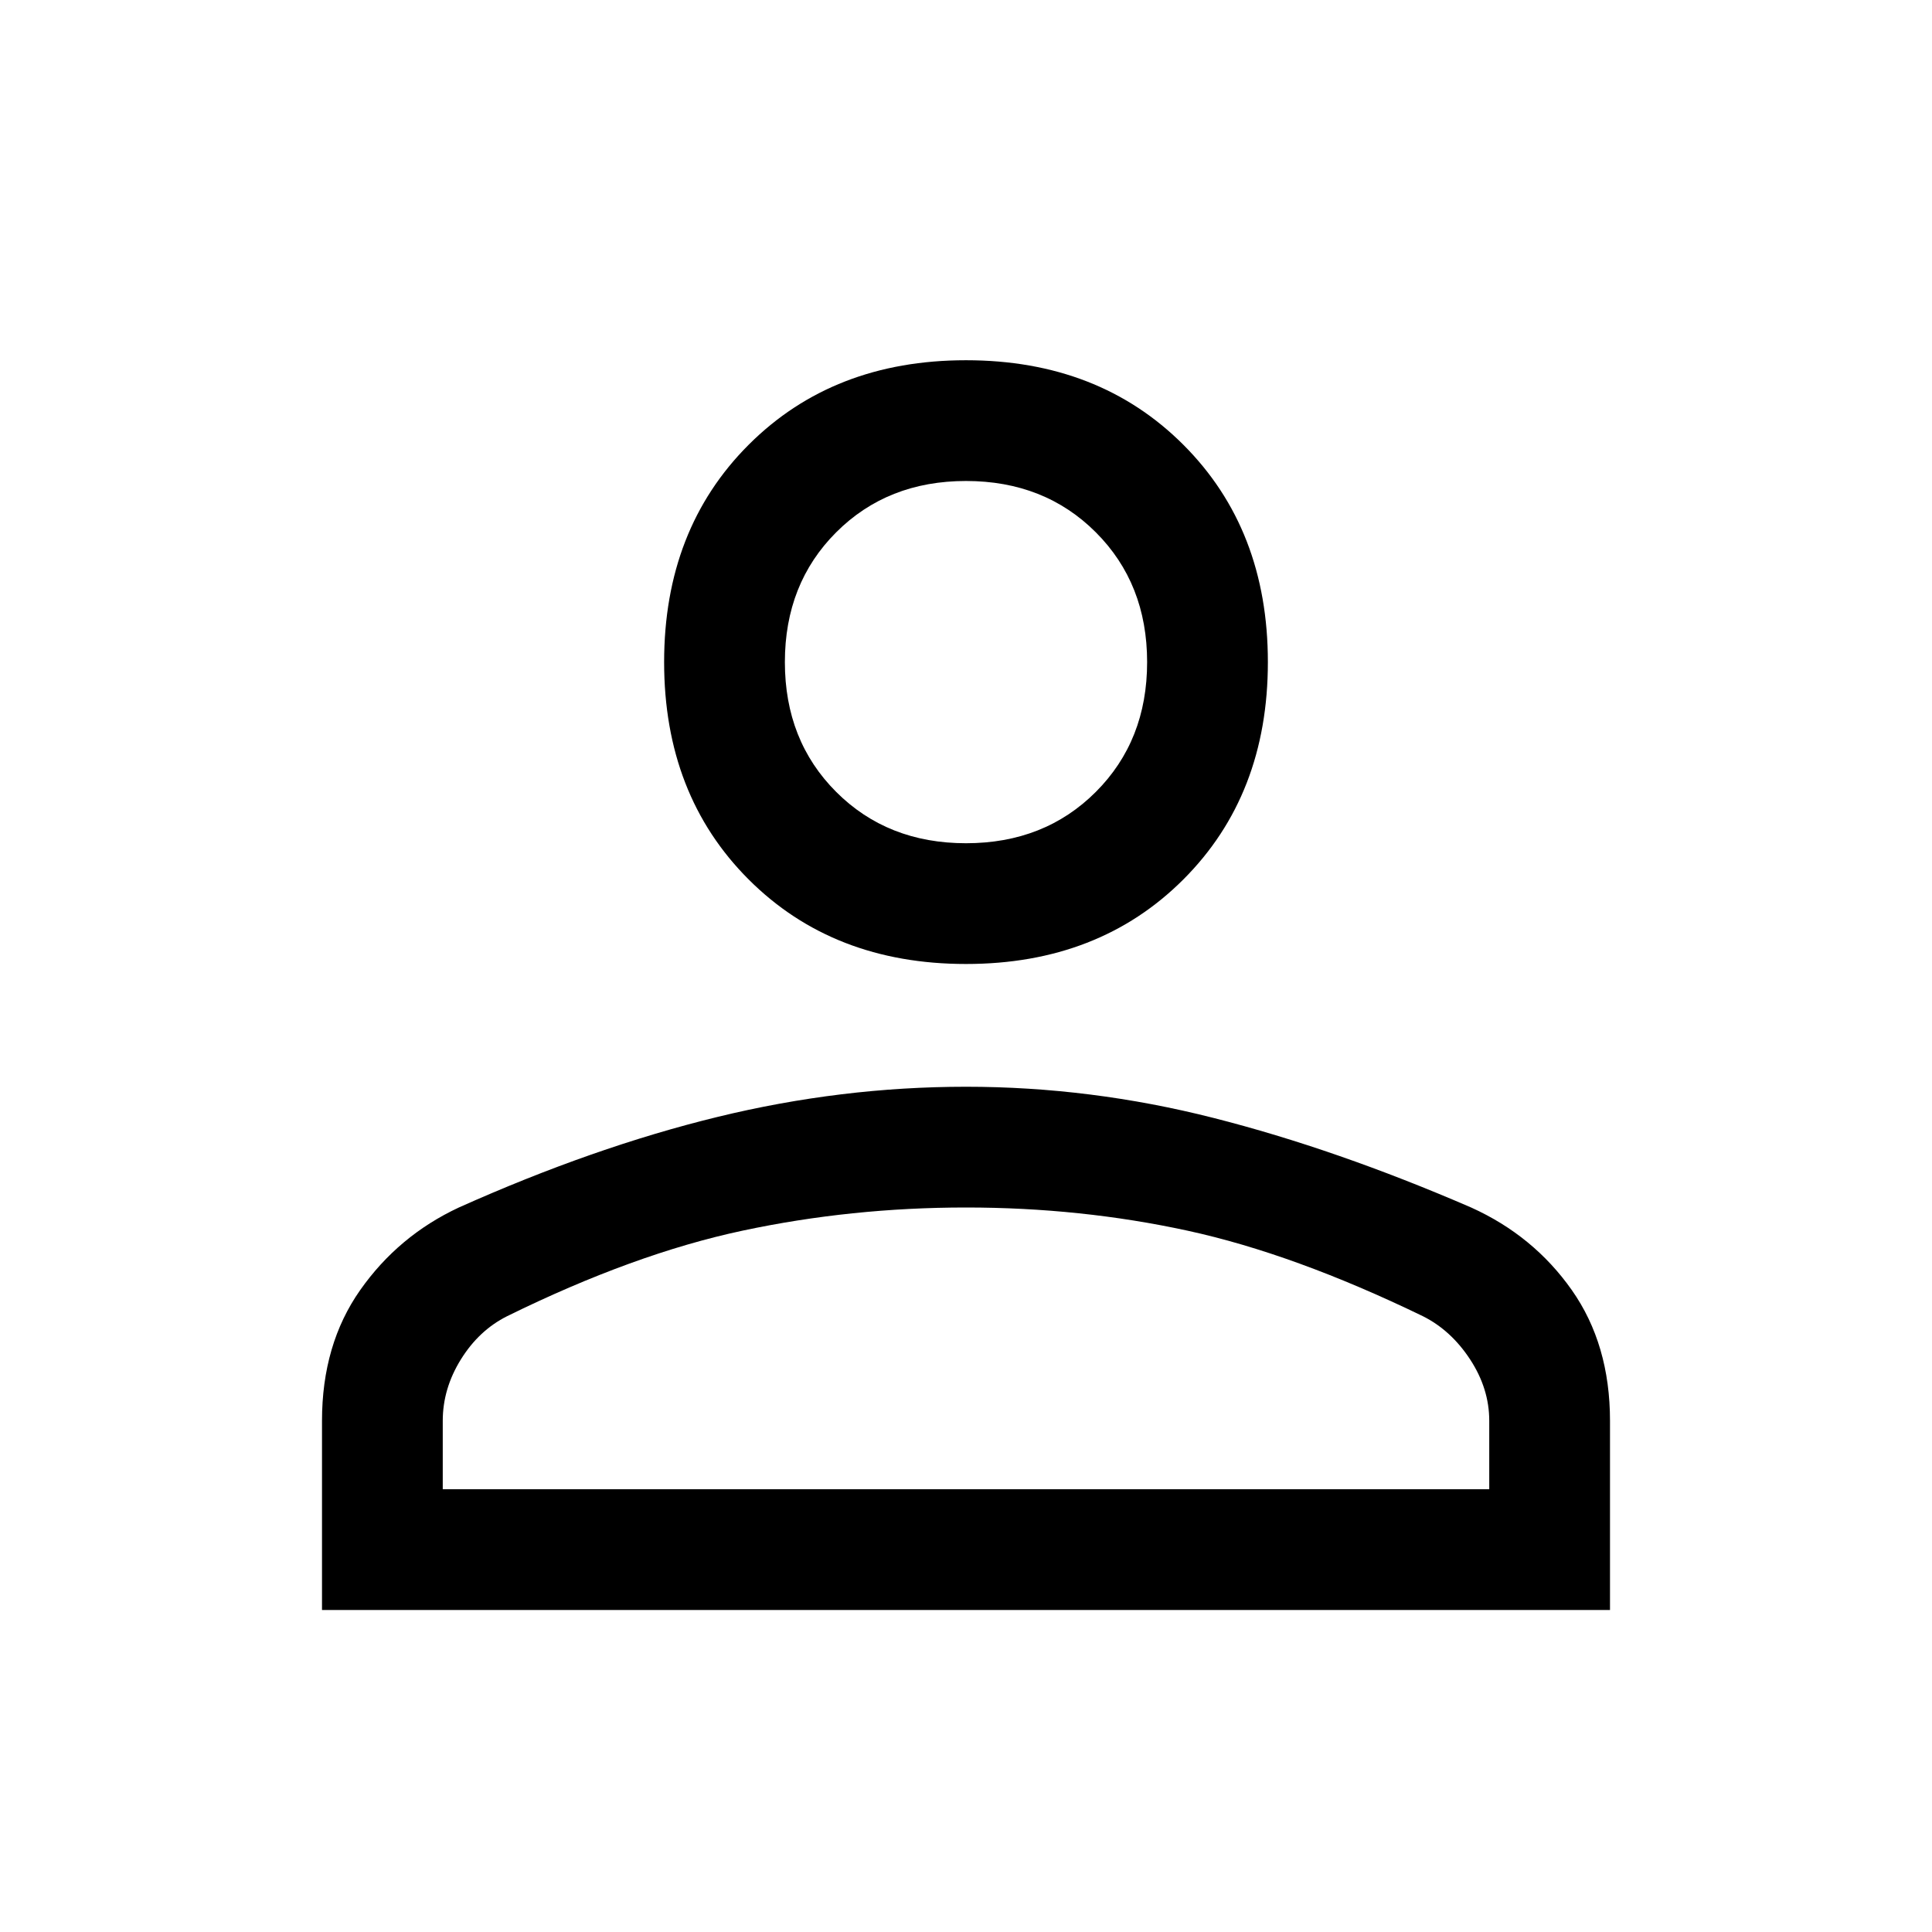
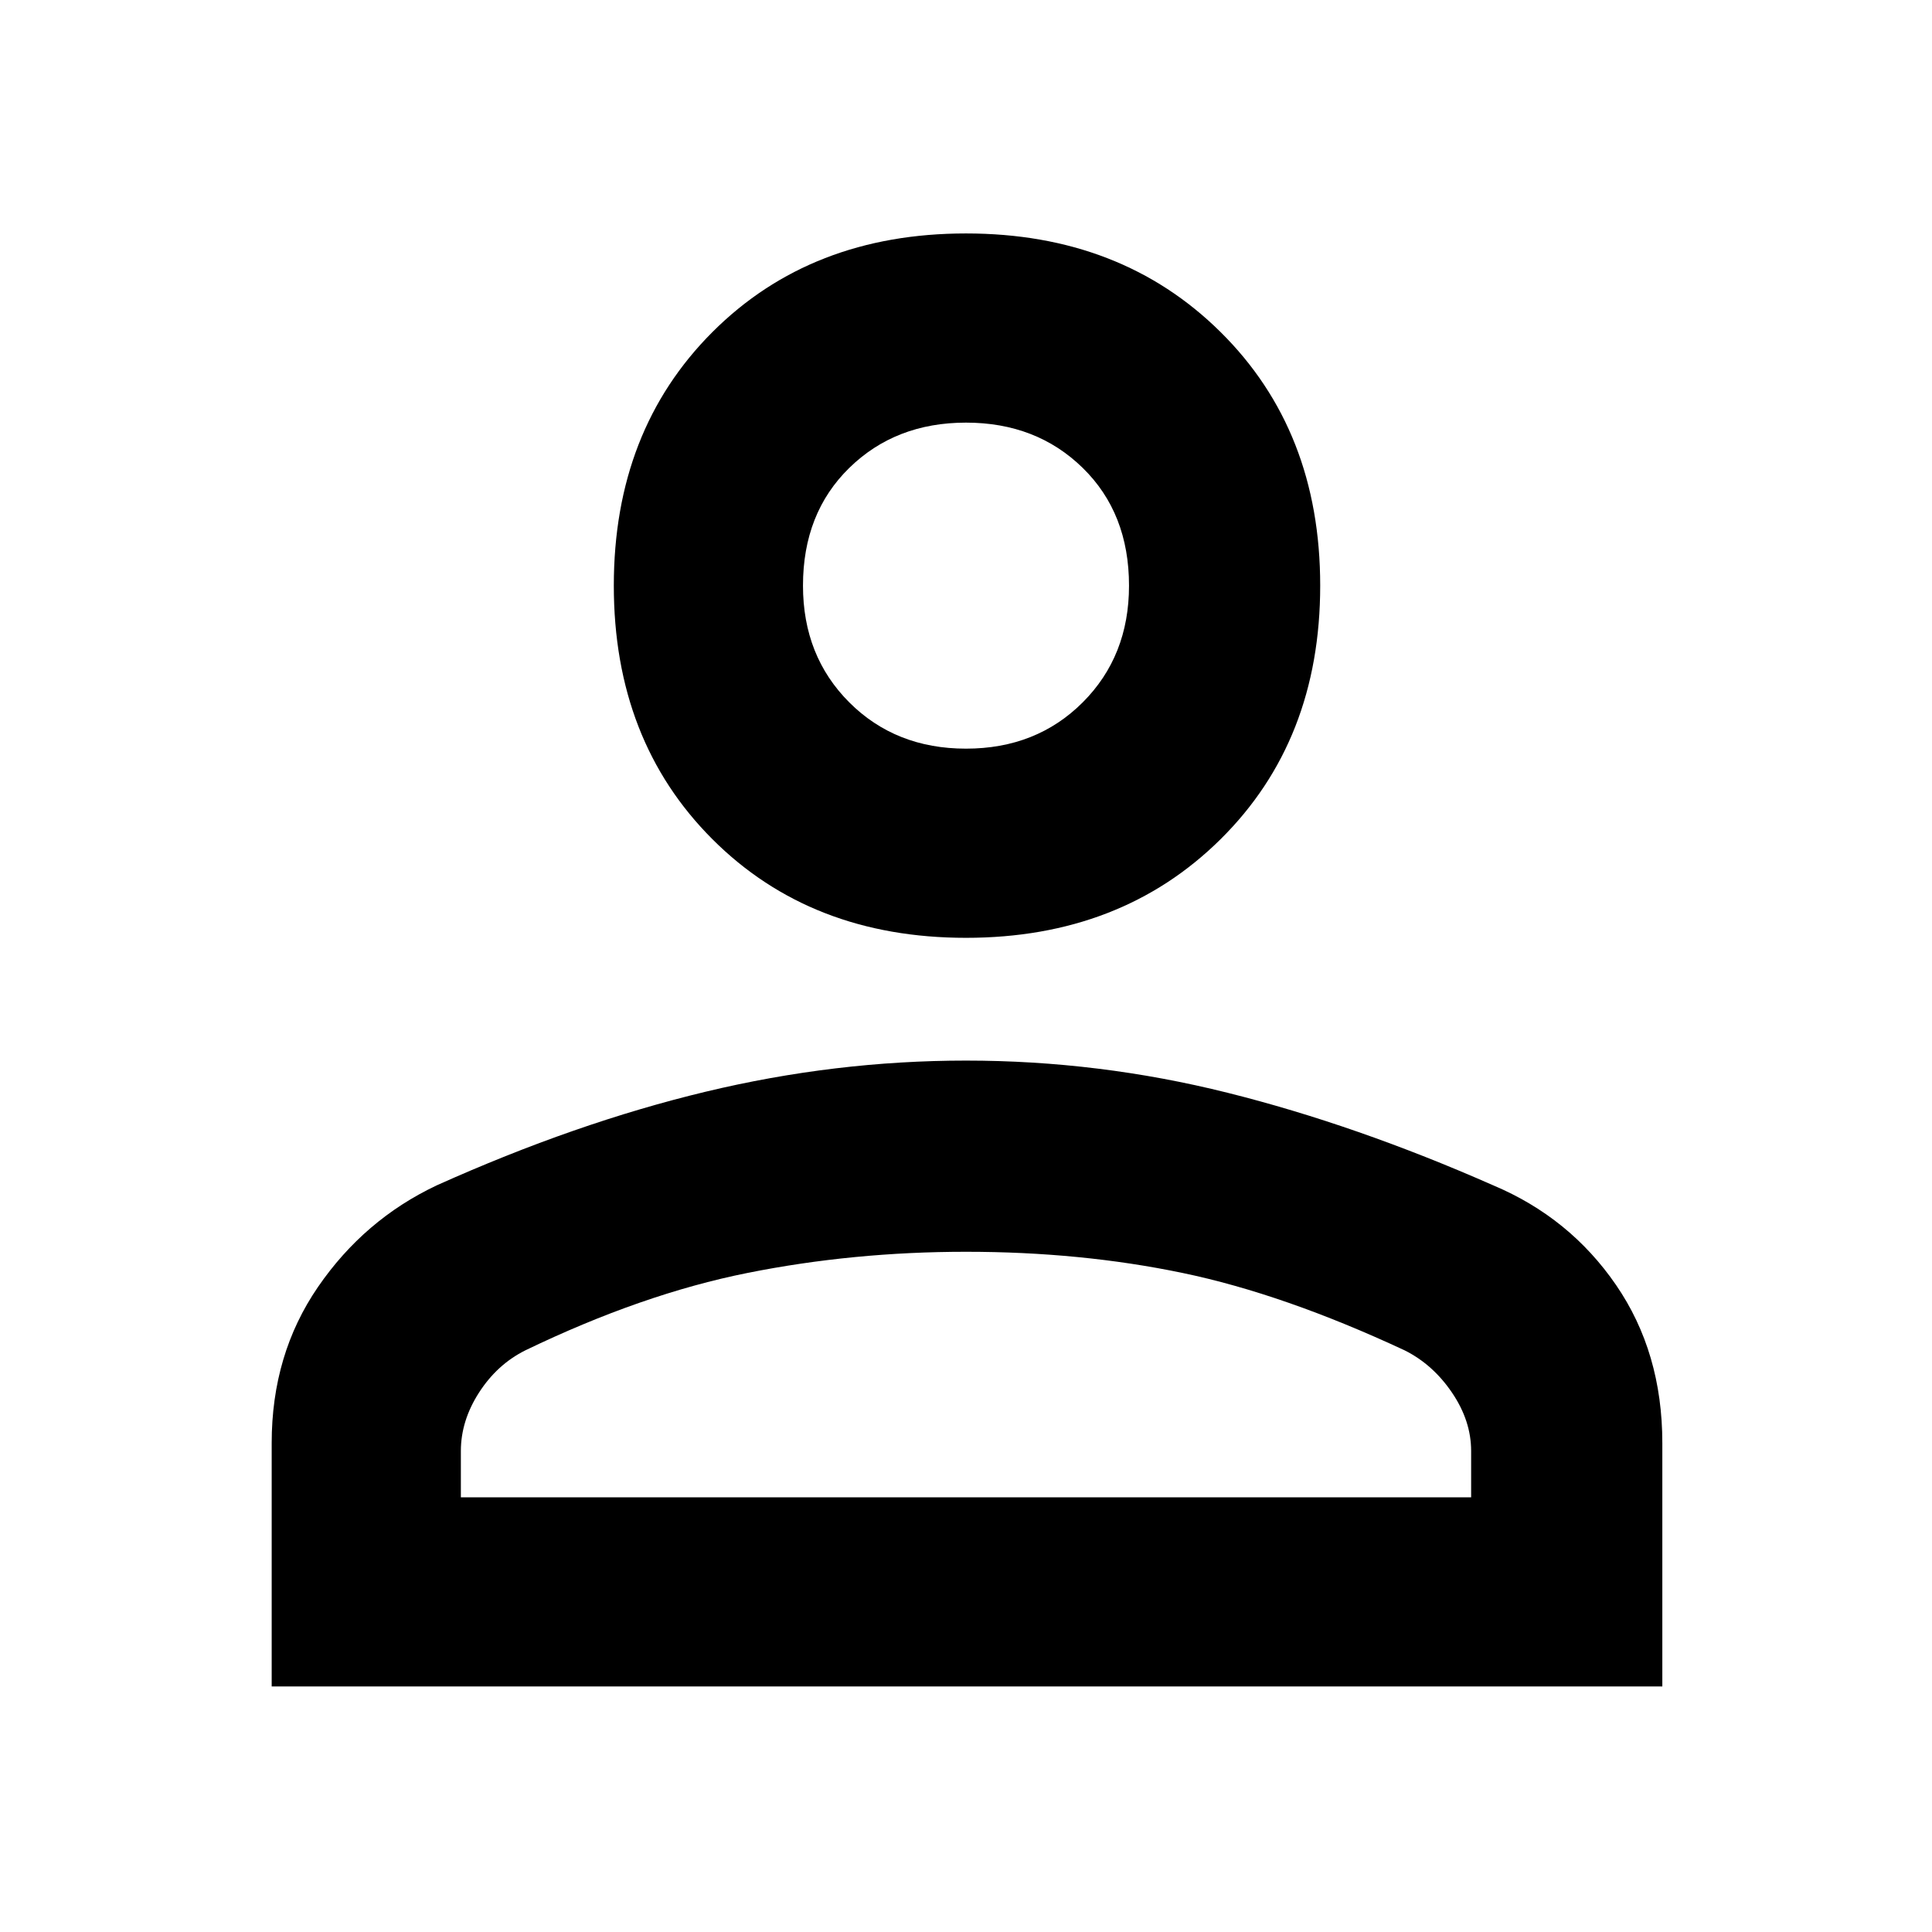
- <svg xmlns="http://www.w3.org/2000/svg" fill="black" height="48" width="48">
-   <path d="M24 23.95q-3.3 0-5.4-2.1-2.1-2.1-2.1-5.4 0-3.3 2.1-5.4 2.1-2.1 5.4-2.1 3.3 0 5.4 2.1 2.1 2.1 2.1 5.4 0 3.3-2.1 5.4-2.1 2.1-5.4 2.1ZM8 40v-4.7q0-1.9.95-3.25T11.4 30q3.35-1.5 6.425-2.25Q20.9 27 24 27q3.1 0 6.15.775 3.05.775 6.4 2.225 1.55.7 2.5 2.05.95 1.35.95 3.25V40Zm3-3h26v-1.7q0-.8-.475-1.525-.475-.725-1.175-1.075-3.2-1.55-5.85-2.125Q26.85 30 24 30t-5.55.575q-2.7.575-5.85 2.125-.7.35-1.15 1.075Q11 34.5 11 35.3Zm13-16.05q1.95 0 3.225-1.275Q28.5 18.4 28.5 16.45q0-1.95-1.275-3.225Q25.95 11.95 24 11.95q-1.95 0-3.225 1.275Q19.5 14.5 19.5 16.45q0 1.95 1.275 3.225Q22.05 20.95 24 20.95Zm0-4.5ZM24 37Z" />
+ <svg xmlns="http://www.w3.org/2000/svg" height="48" width="48">
+   <path d="M24 23.3q-3.85 0-6.3-2.45-2.45-2.45-2.45-6.3 0-3.85 2.45-6.3Q20.15 5.8 24 5.8q3.85 0 6.325 2.45t2.475 6.3q0 3.85-2.475 6.3Q27.85 23.3 24 23.3ZM6.75 41.9v-6.05q0-2.2 1.15-3.875 1.15-1.675 2.95-2.525 3.45-1.55 6.675-2.325Q20.75 26.35 24 26.35q3.3 0 6.5.8t6.6 2.3q1.9.8 3.05 2.475t1.15 3.925v6.05Zm4.7-4.7h25.1v-1.15q0-.75-.475-1.45T34.9 33.55q-3-1.4-5.525-1.925Q26.85 31.1 24 31.1q-2.8 0-5.425.525T13.05 33.55q-.7.35-1.15 1.05-.45.7-.45 1.45ZM24 18.6q1.75 0 2.9-1.15t1.15-2.9q0-1.8-1.15-2.925Q25.75 10.5 24 10.5t-2.9 1.125q-1.15 1.125-1.15 2.925 0 1.75 1.15 2.9T24 18.6Zm0-4.05Zm0 22.65Z" />
</svg>
